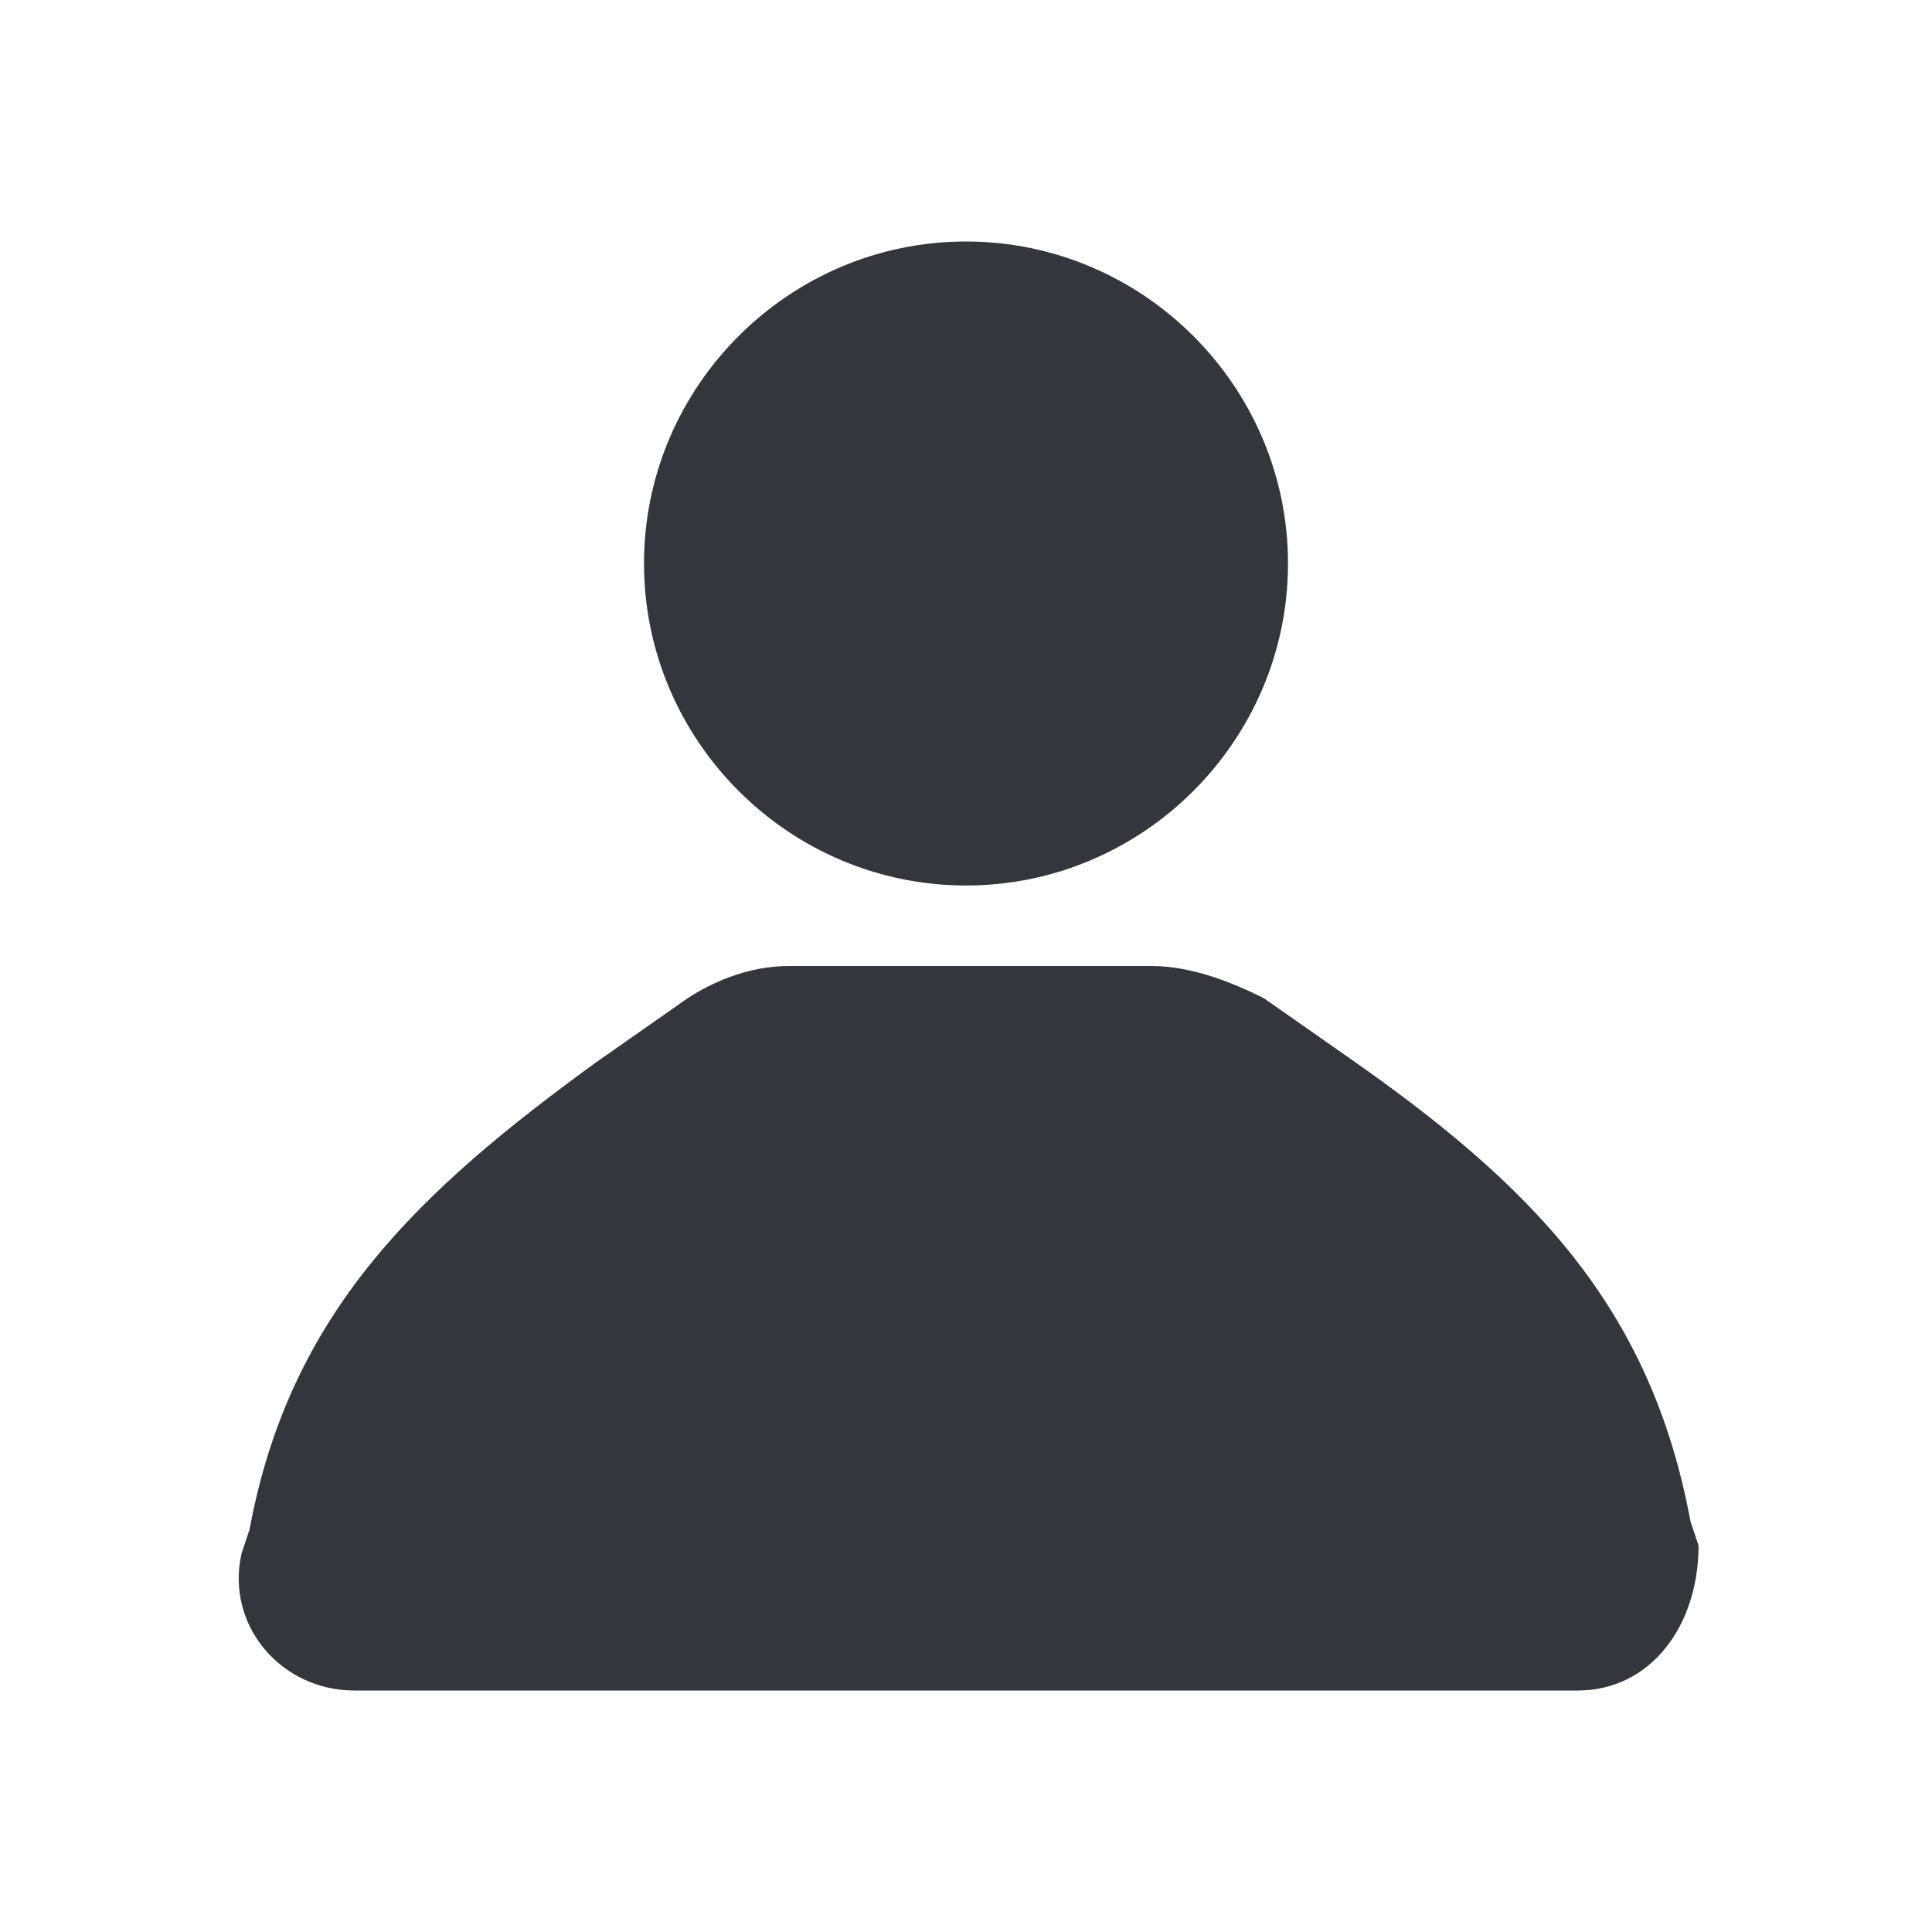
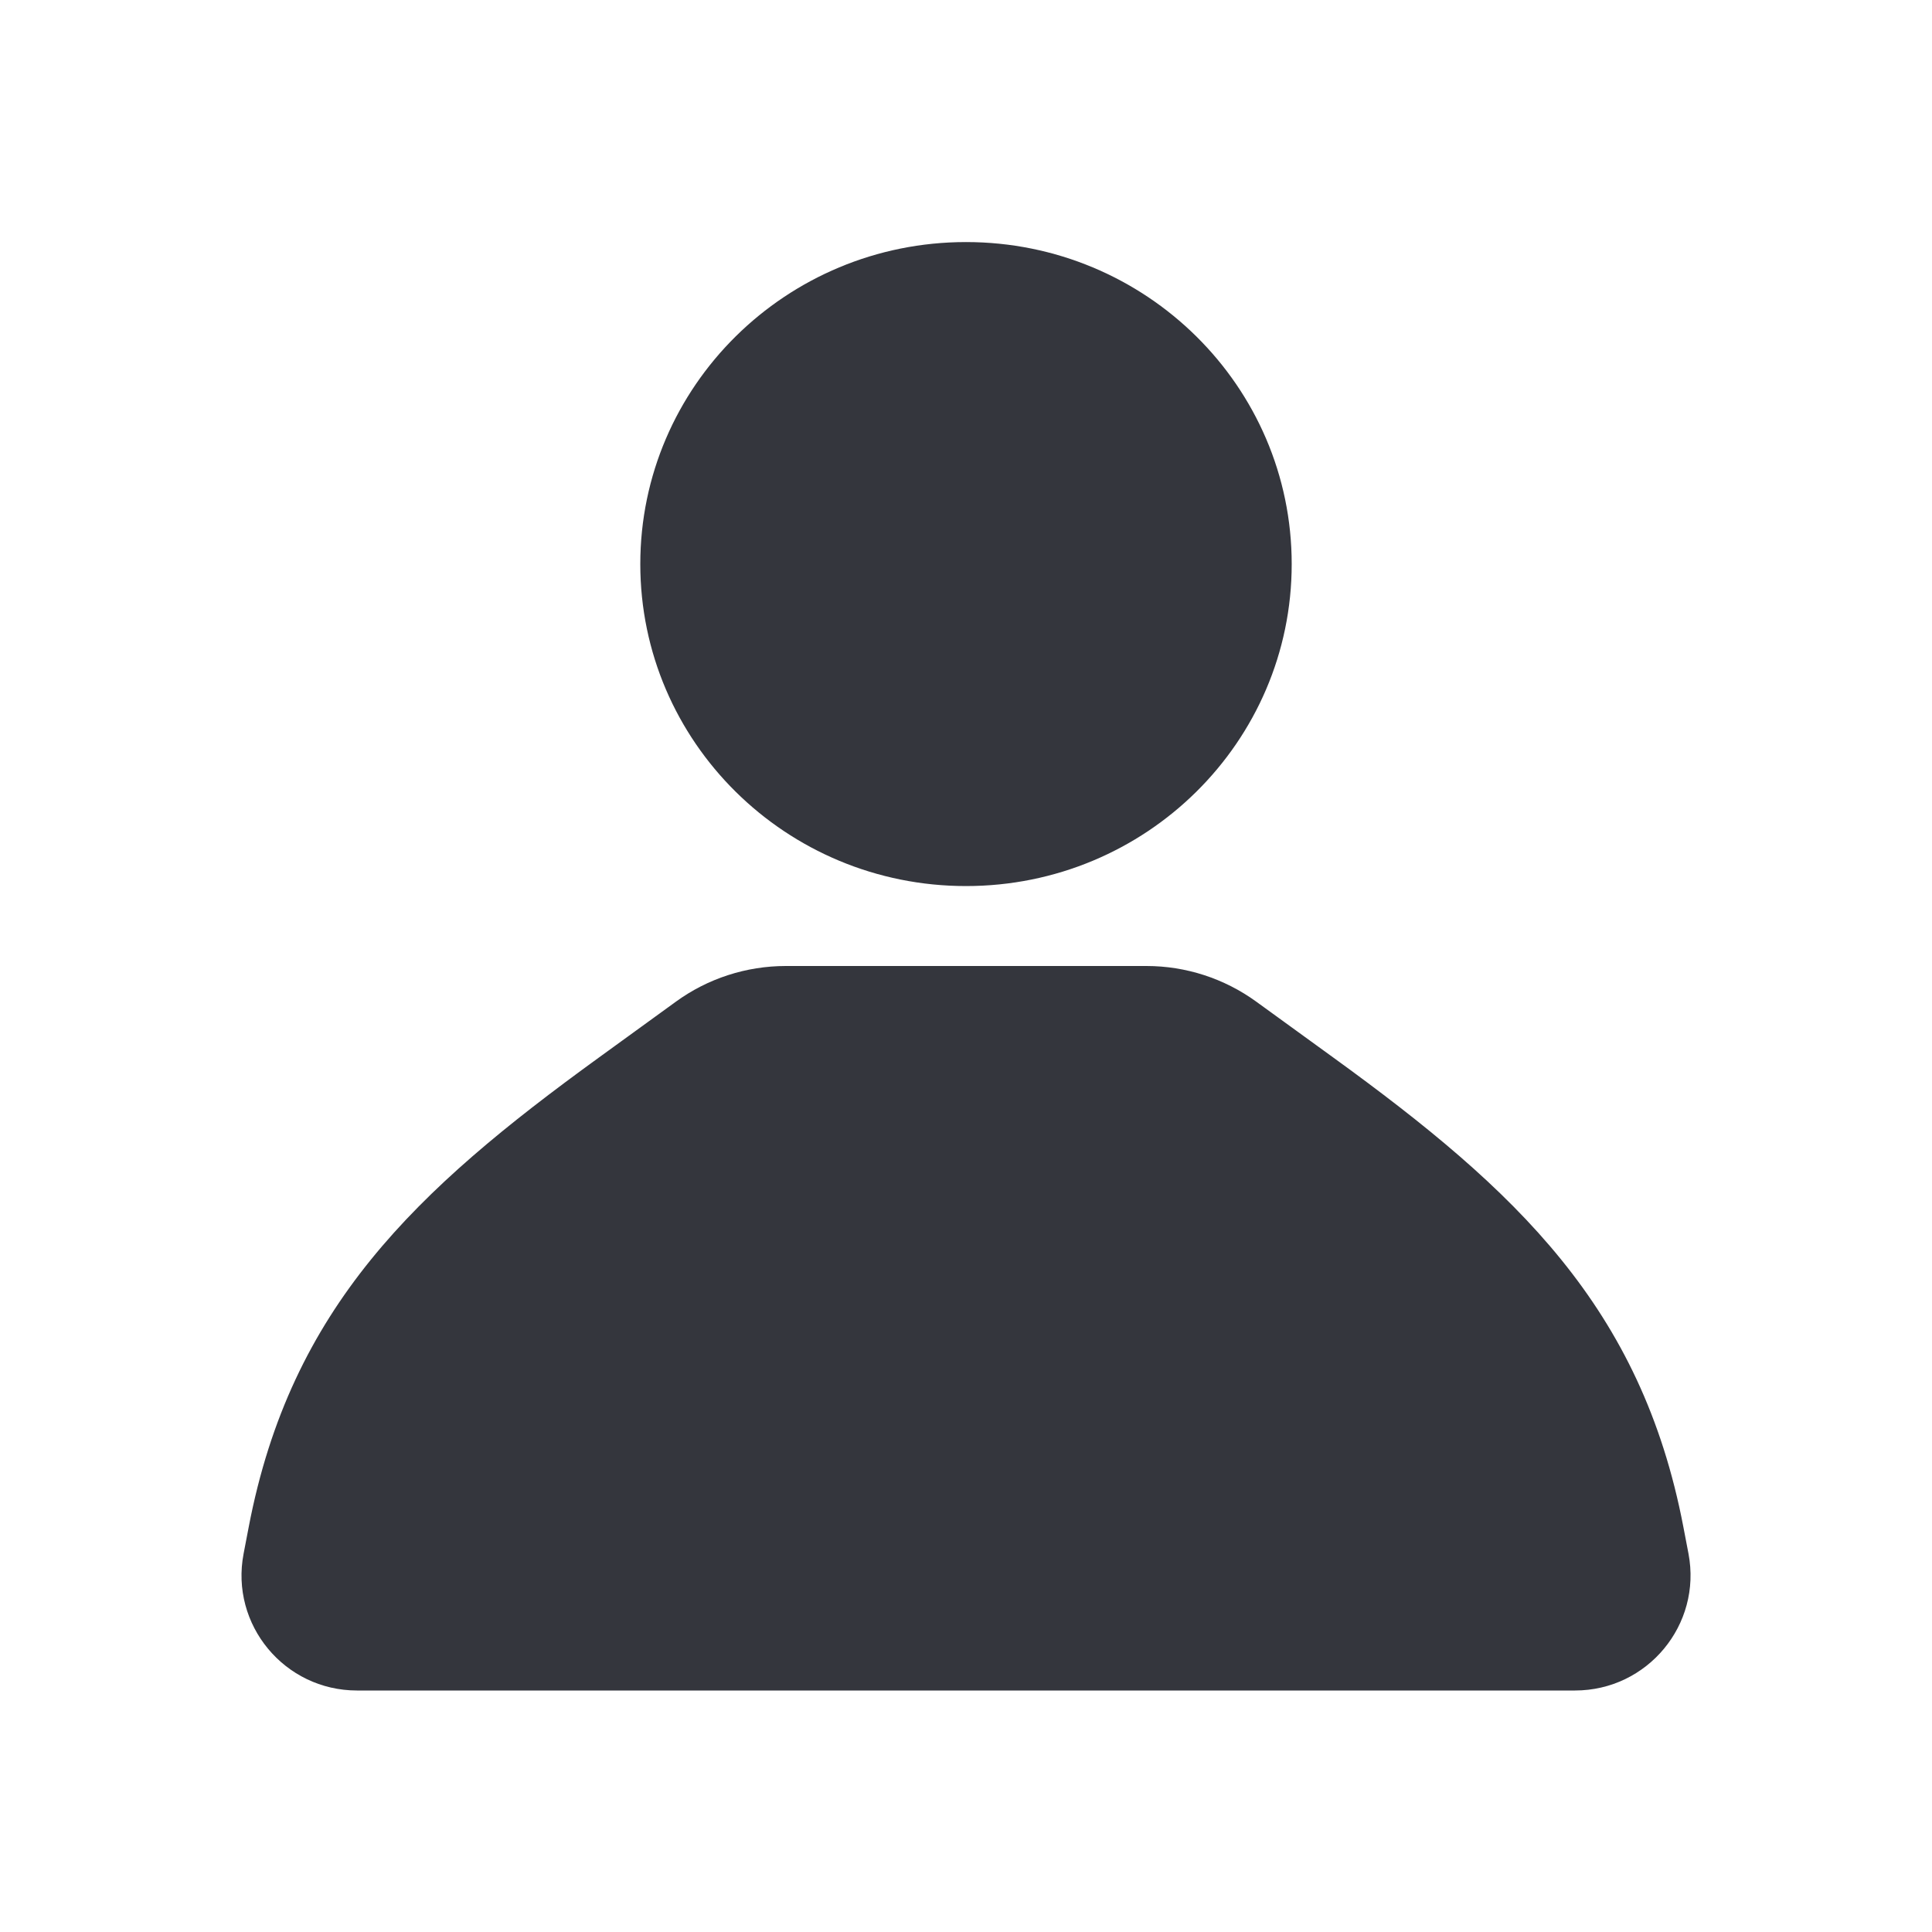
- <svg xmlns="http://www.w3.org/2000/svg" viewBox="0 0 24 24">
-   <path fill="#34363D" d="M19.6 21h-15.2c-.9 0-1.6-.8-1.4-1.7l.1-.3c.5-2.7 2.1-4.2 4.3-5.8l1-.7c.4-.3.9-.5 1.4-.5h4.5c.5 0 1 .2 1.4.4l1 .7c2.3 1.6 3.8 3.1 4.3 5.8l.1.3c0 1-.6 1.8-1.5 1.8zm-7.6-18c-2.2 0-4 1.8-4 4s1.8 4 4 4 4-1.8 4-4-1.8-4-4-4z" />
+ <svg xmlns="http://www.w3.org/2000/svg" viewBox="0 0 24 24" enable-background="new 0 0 24 24">
+   <path d="M19.565 21h-15.13c-.9 0-1.578-.817-1.409-1.699l.064-.334c.523-2.728 2.075-4.18 4.343-5.825l.962-.698c.397-.289.876-.444 1.367-.444h4.48c.489 0 .966.155 1.361.441l.965.7c2.268 1.645 3.82 3.097 4.343 5.825l.064.334c.168.883-.51 1.7-1.41 1.7zm-7.565-17.993c-2.234 0-4.046 1.791-4.046 4s1.811 4 4.046 4 4.046-1.791 4.046-4-1.812-4-4.046-4z" fill="#34363D" />
</svg>
